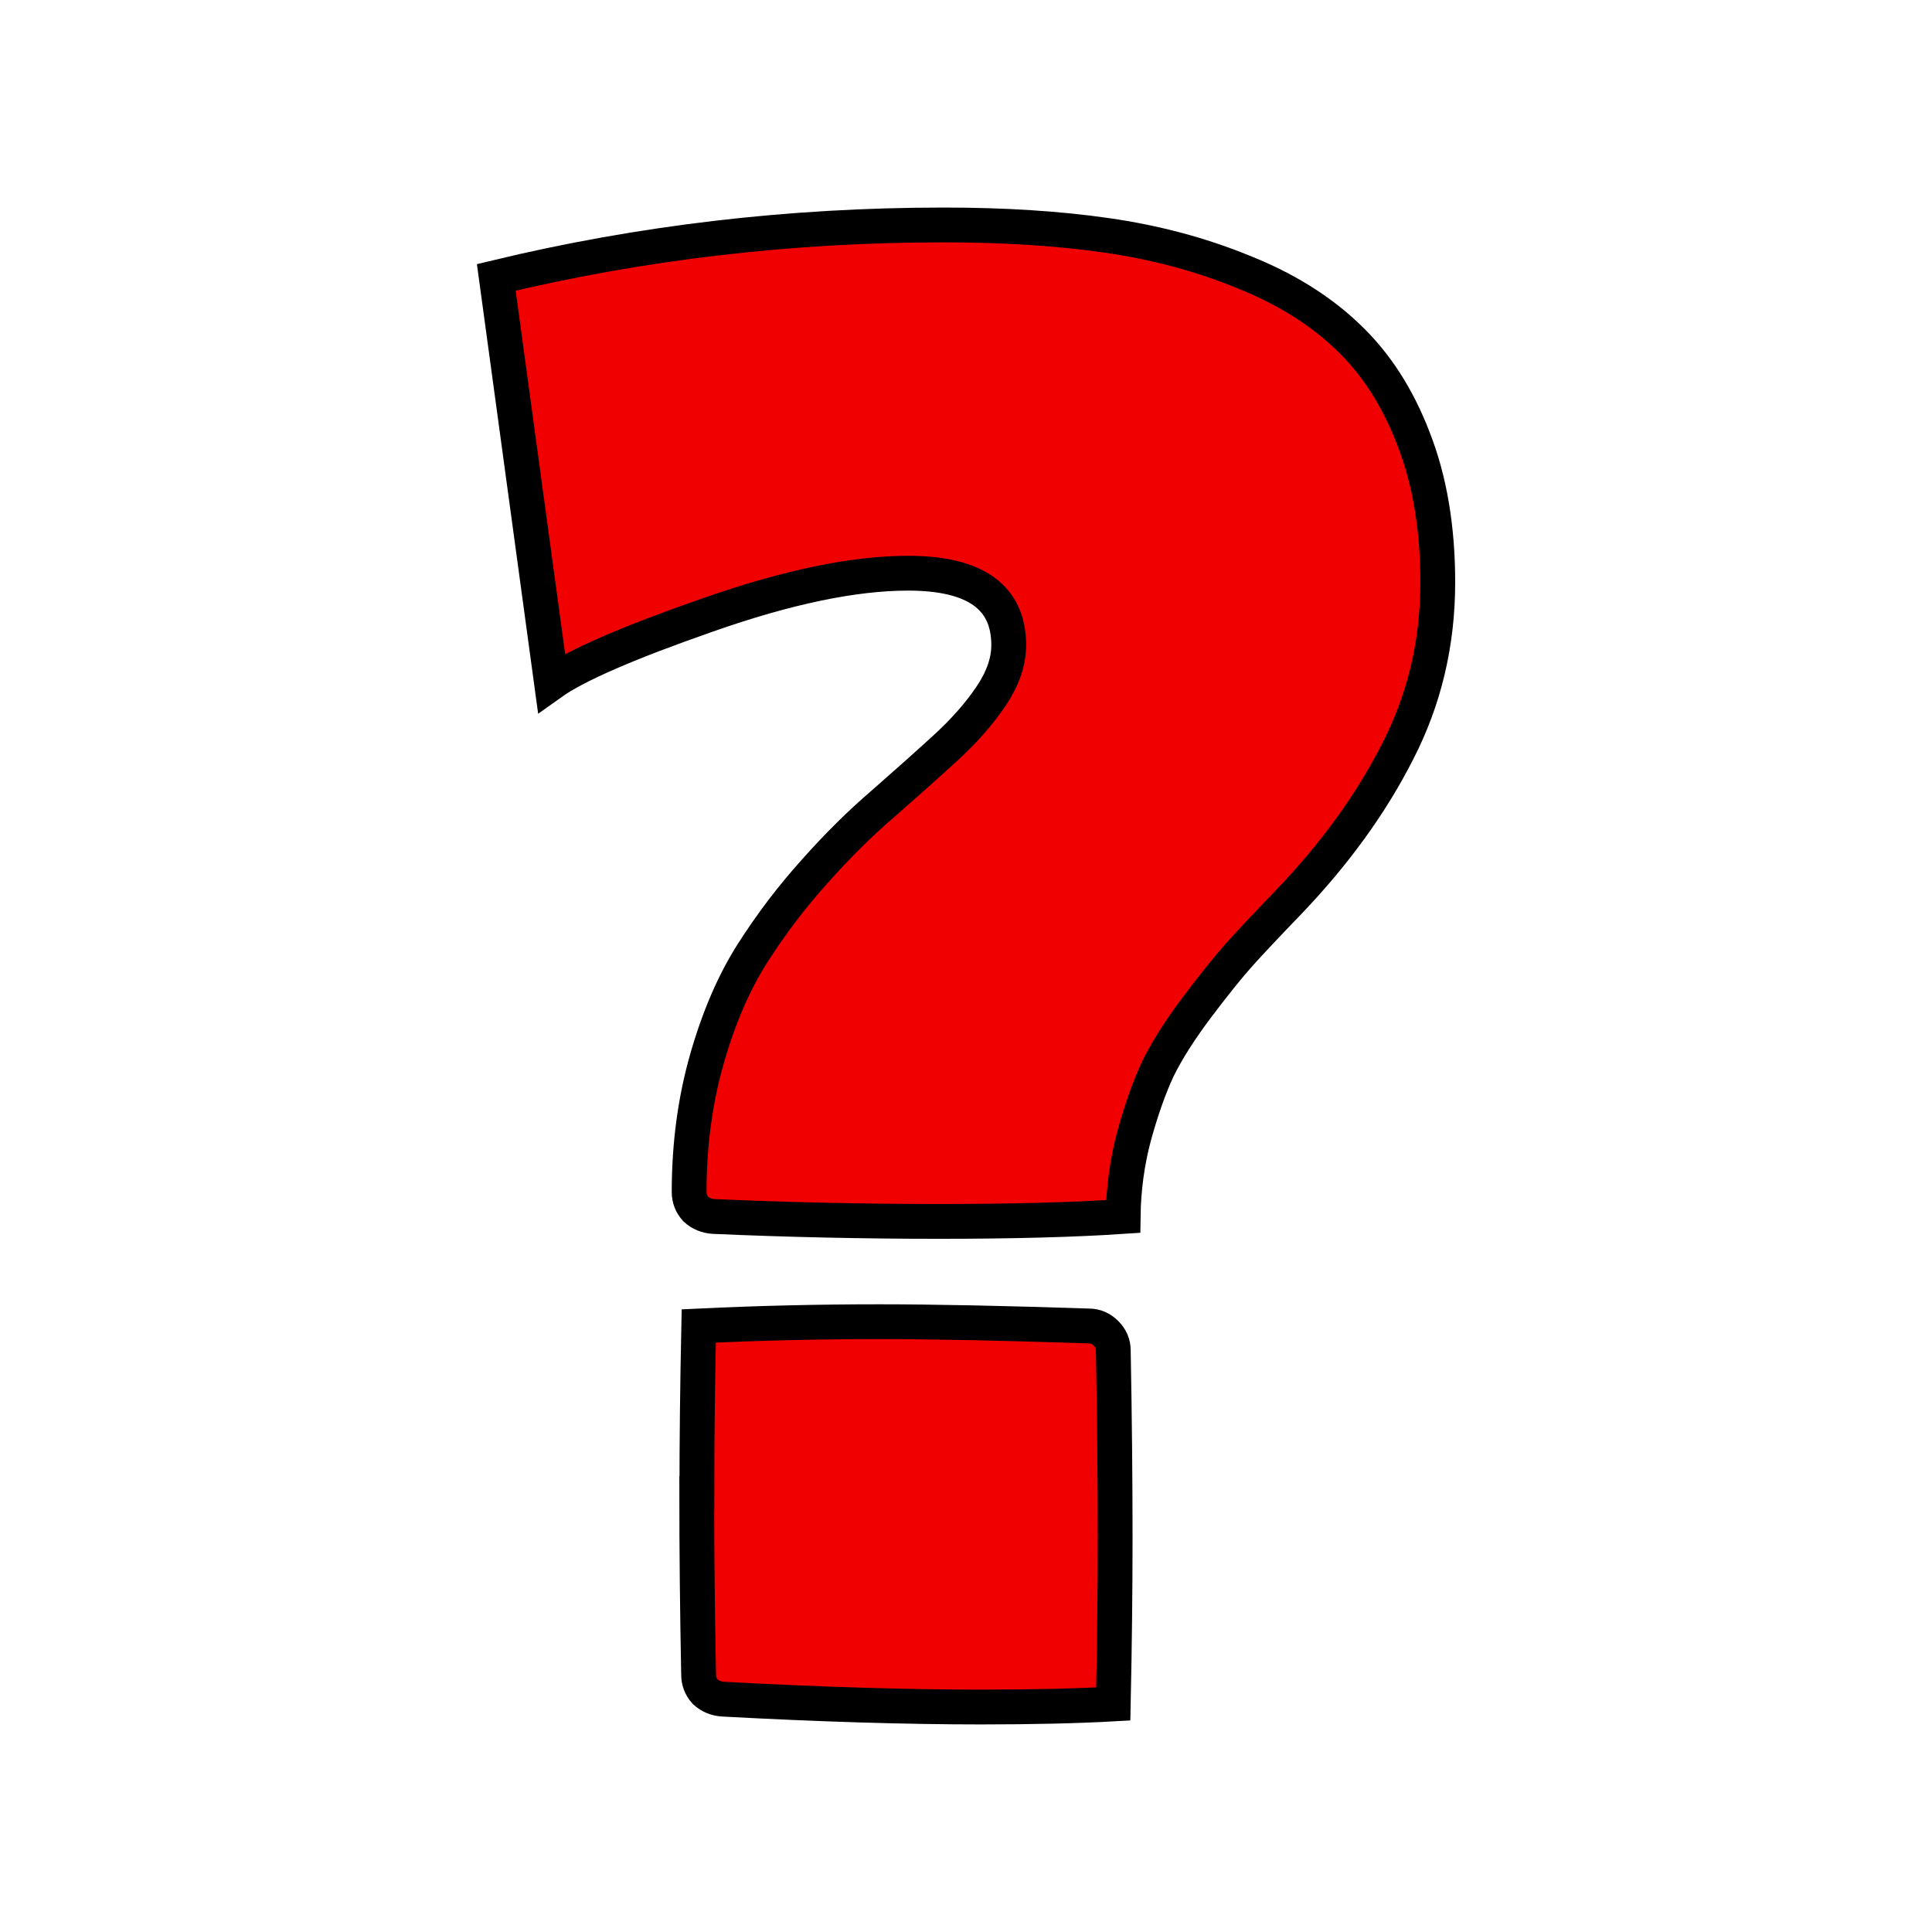
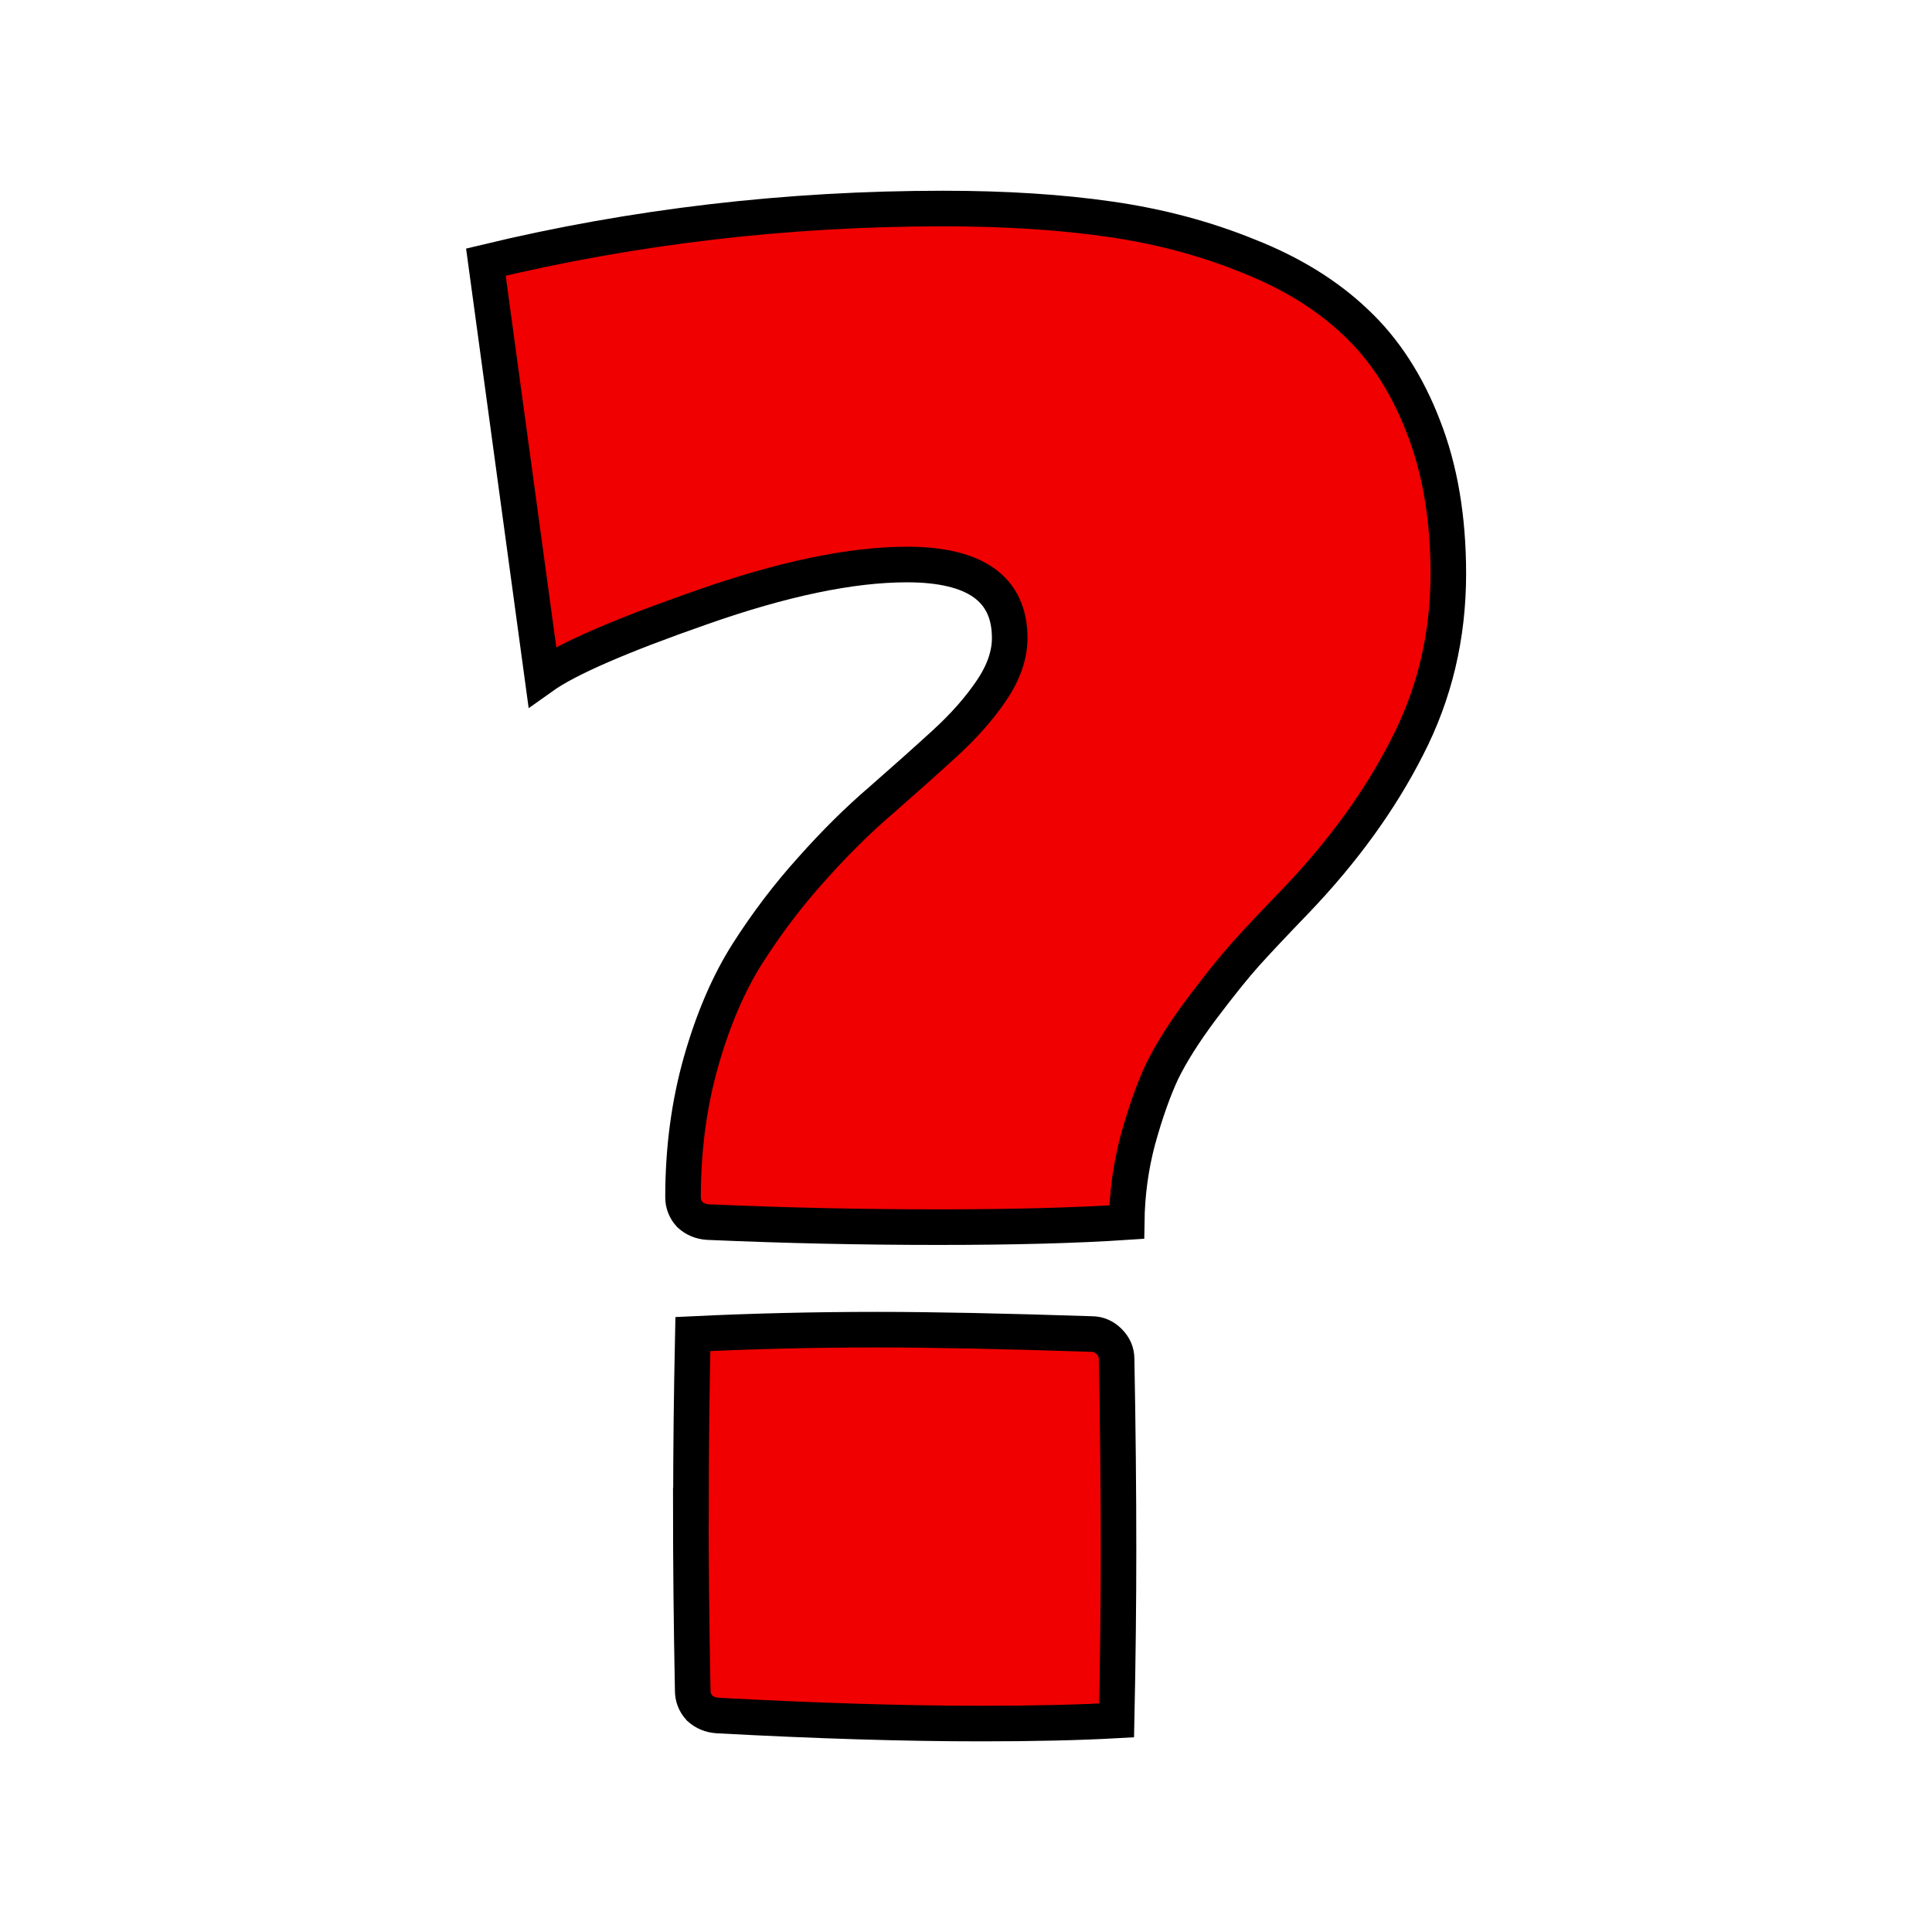
- <svg xmlns="http://www.w3.org/2000/svg" width="42" height="42" viewBox="0 0 11.113 11.113" version="1.1" id="svg4925">
+ <svg xmlns="http://www.w3.org/2000/svg" width="256" height="256" viewBox="0 0 67.733 67.733" version="1.1" id="svg4925">
  <defs id="defs4919" />
-   <g id="layer1" transform="translate(0,-285.8875)">
-     <g aria-label="?" style="font-style:normal;font-variant:normal;font-weight:normal;font-stretch:normal;font-size:18.723px;line-height:1.25;font-family:Digitalt;-inkscape-font-specification:Digitalt;letter-spacing:0px;word-spacing:0px;fill:#f00000;fill-opacity:1;stroke:#000000;stroke-width:0.261;stroke-miterlimit:4;stroke-dasharray:none;stroke-opacity:1" id="text4825" transform="matrix(0.7671826,0,0,0.7671826,2.517095,67.85319)">
+   <g id="layer1" transform="translate(0,-229.2666)">
+     <g aria-label="?" style="font-style:normal;font-variant:normal;font-weight:normal;font-stretch:normal;font-size:18.723px;line-height:1.25;font-family:Digitalt;-inkscape-font-specification:Digitalt;letter-spacing:0px;word-spacing:0px;fill:#f00000;fill-opacity:1;stroke:#000000;stroke-width:0.261;stroke-miterlimit:4;stroke-dasharray:none;stroke-opacity:1" id="text4825" transform="matrix(4.779916,0,0,4.779916,14.93127,-1129.943)">
      <path d="m 1.944,295.4 q 0,-0.599 0.014,-1.257 0.667,-0.032 1.353,-0.032 0.603,0 1.572,0.032 0.073,0 0.128,0.055 0.055,0.055 0.055,0.128 0.014,0.741 0.014,1.403 0,0.59 -0.014,1.248 -0.411,0.023 -0.992,0.023 -0.841,0 -1.934,-0.059 -0.078,-0.005 -0.133,-0.055 -0.05,-0.055 -0.05,-0.128 -0.014,-0.718 -0.014,-1.358 z m -1.504,-9.119 q 1.632,-0.393 3.355,-0.393 0.681,0 1.221,0.078 0.544,0.078 1.015,0.27 0.475,0.187 0.791,0.489 0.315,0.297 0.494,0.763 0.183,0.466 0.183,1.079 0,0.686 -0.302,1.271 -0.297,0.585 -0.818,1.129 -0.242,0.251 -0.366,0.389 -0.123,0.137 -0.32,0.398 -0.192,0.256 -0.293,0.462 -0.096,0.206 -0.178,0.503 -0.078,0.293 -0.082,0.603 -0.553,0.037 -1.38,0.037 -0.85,0 -1.691,-0.037 -0.078,-0.005 -0.133,-0.055 -0.05,-0.055 -0.05,-0.128 0,-0.53 0.133,-0.997 0.133,-0.466 0.343,-0.795 0.21,-0.329 0.466,-0.613 0.256,-0.288 0.512,-0.507 0.256,-0.224 0.466,-0.416 0.21,-0.192 0.343,-0.389 0.133,-0.197 0.133,-0.384 0,-0.539 -0.754,-0.539 -0.613,0 -1.508,0.315 -0.891,0.311 -1.166,0.507 z" style="fill:#f00000;fill-opacity:1;stroke:#000000;stroke-width:0.261;stroke-miterlimit:4;stroke-dasharray:none;stroke-opacity:1" id="path4827" />
    </g>
  </g>
</svg>
